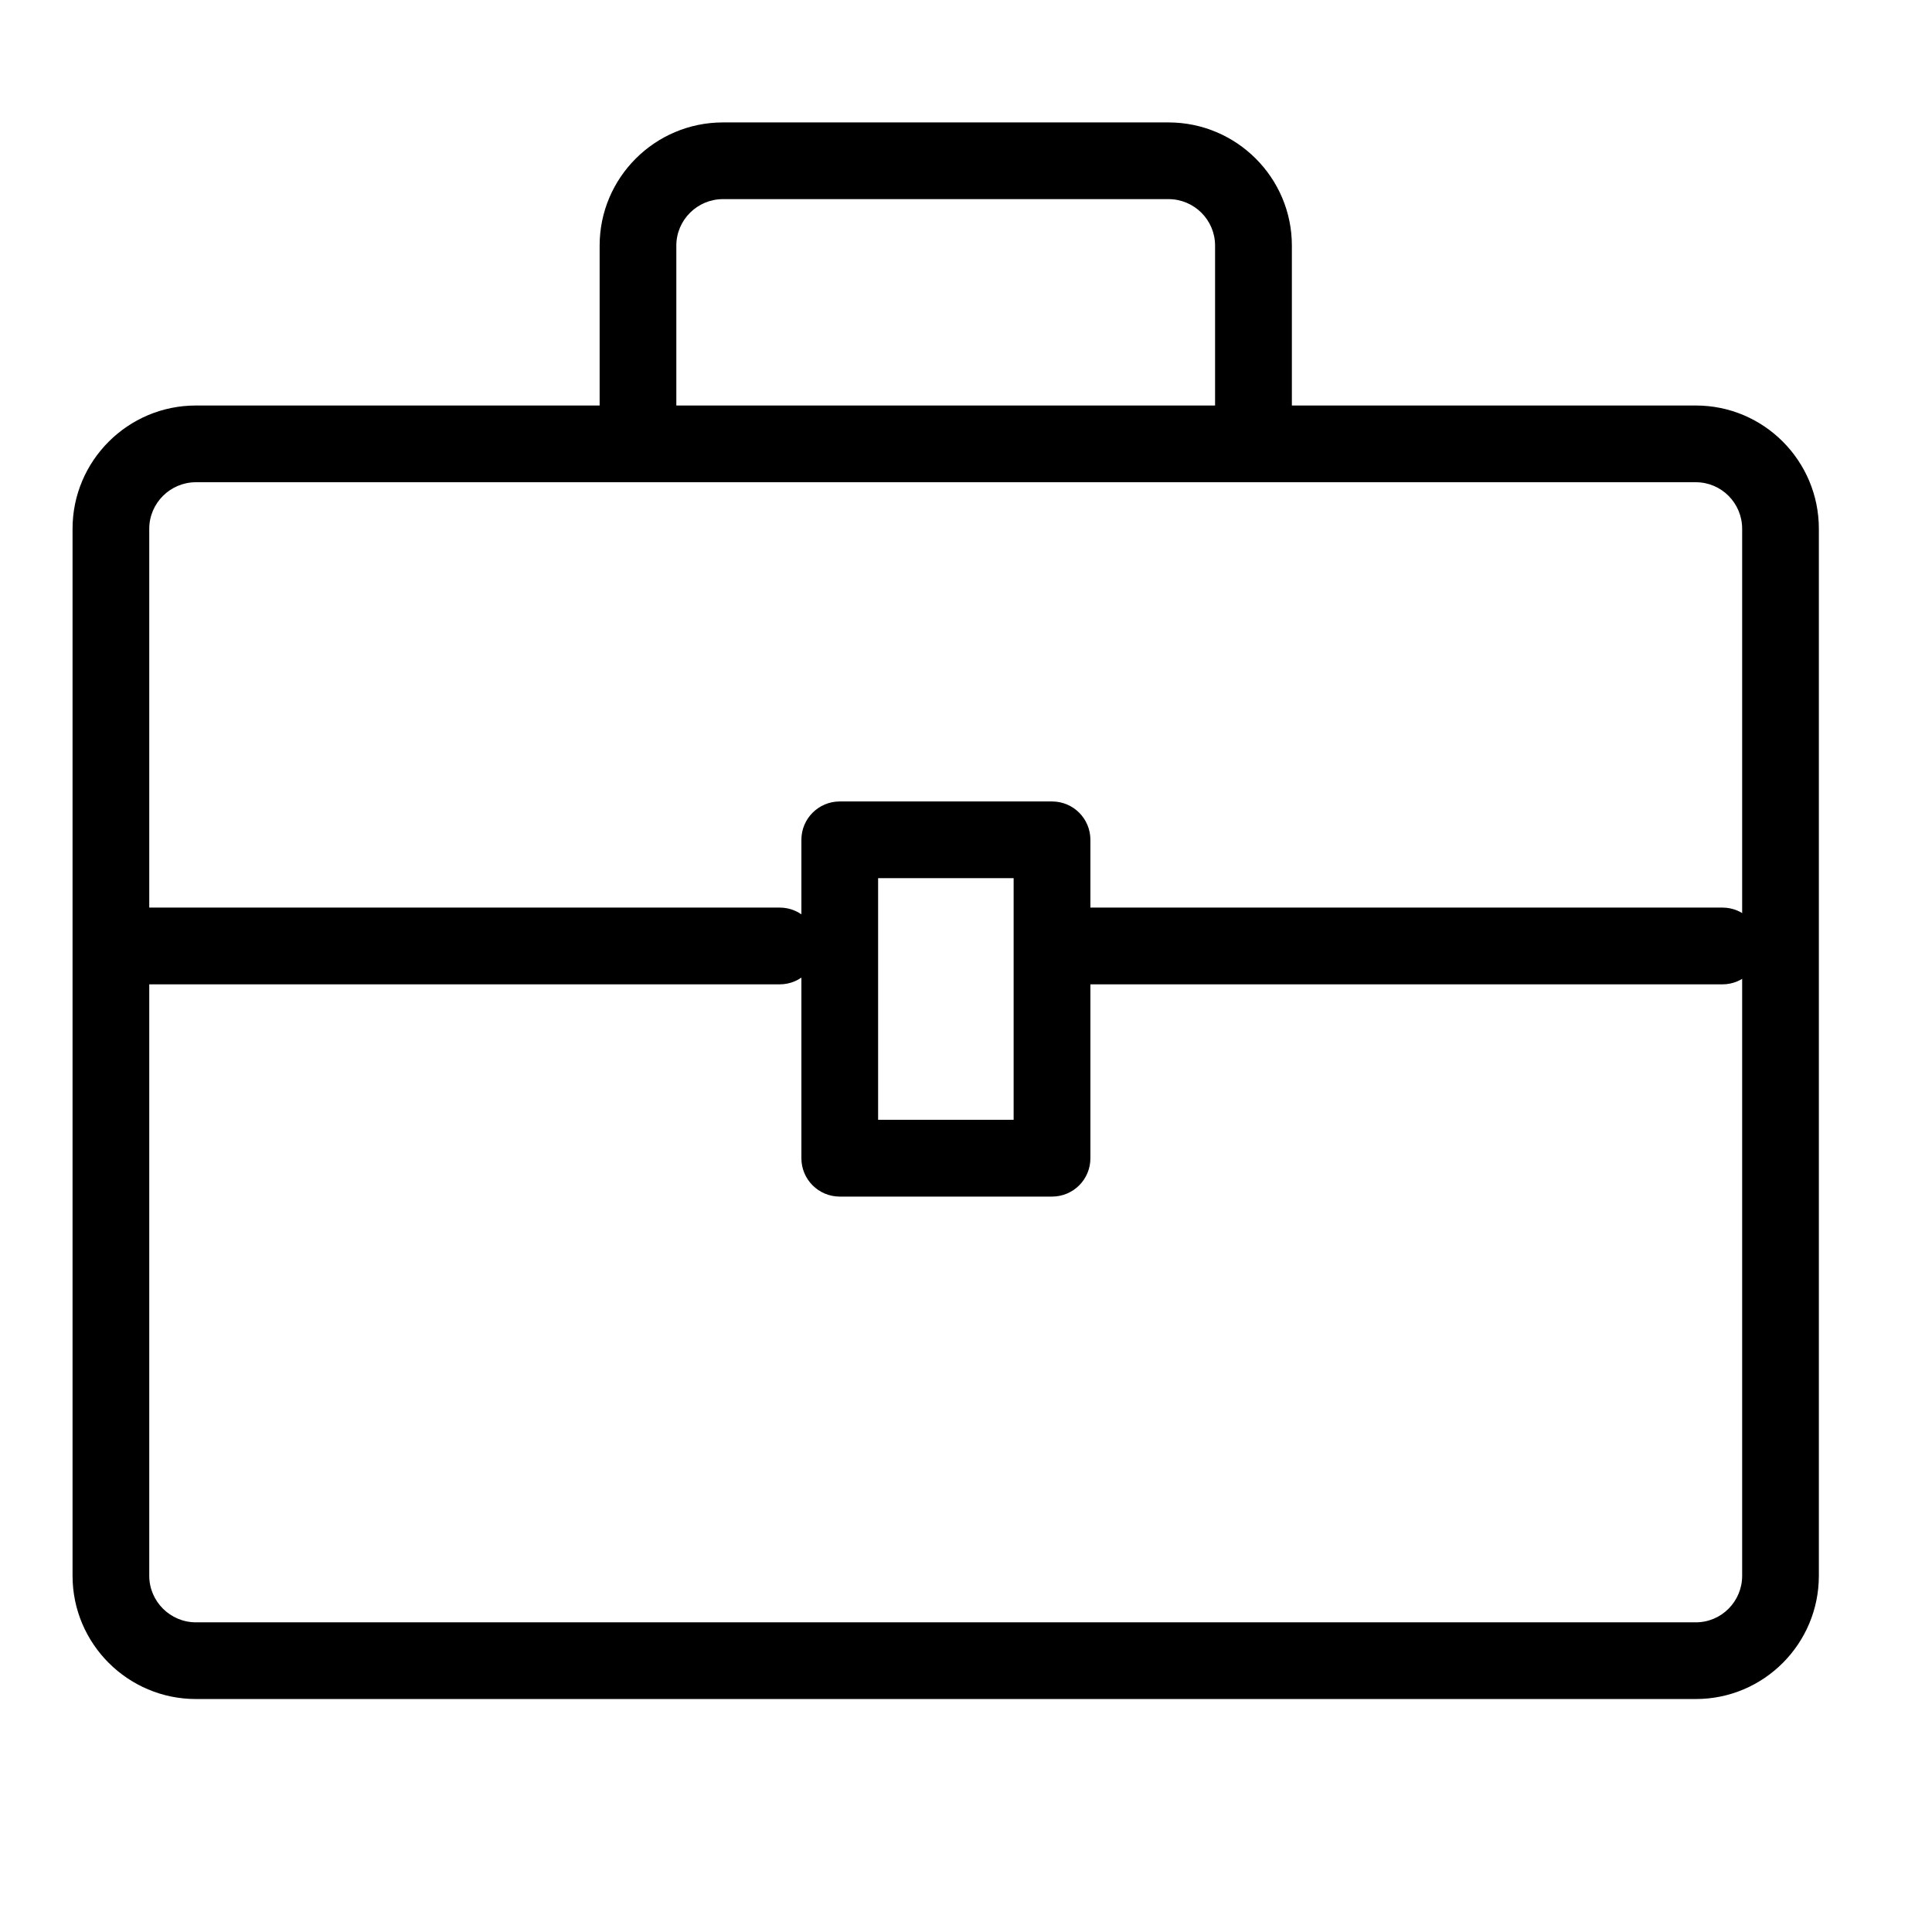
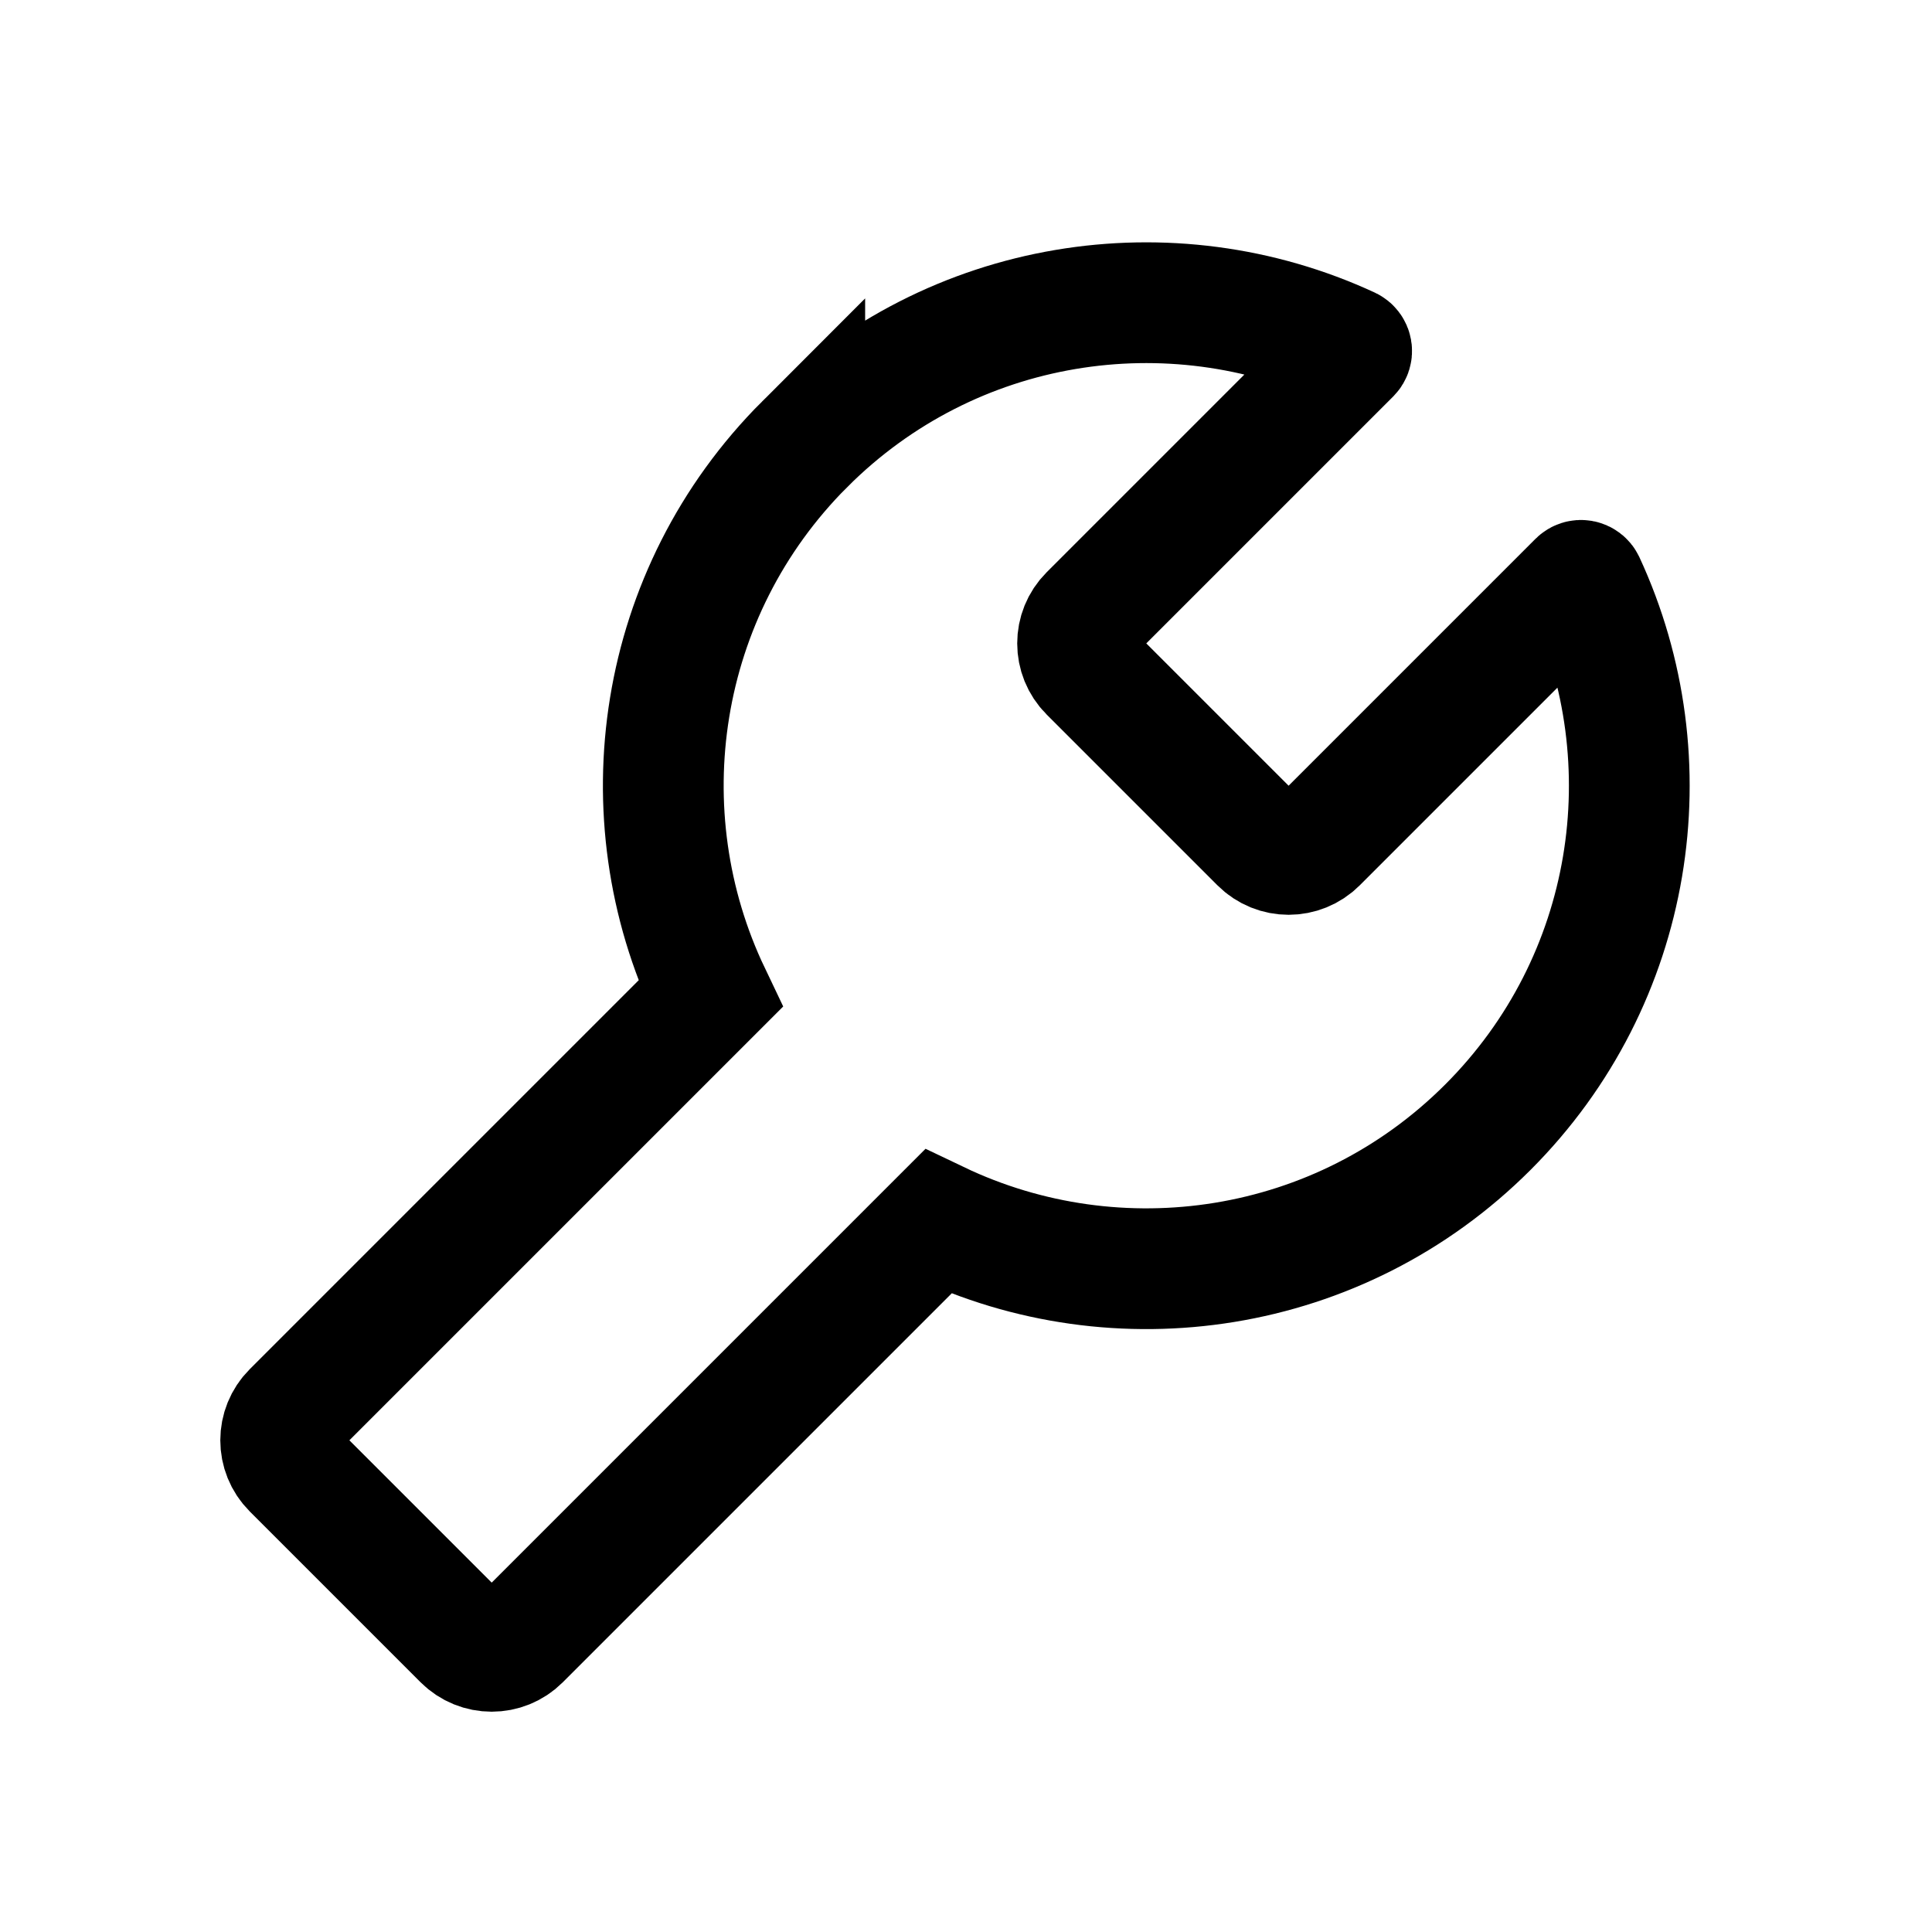
- <svg xmlns="http://www.w3.org/2000/svg" t="1553828490559" class="icon" style="" viewBox="0 0 1024 1024" version="1.1" p-id="1684" width="200" height="200">
-   <defs>
-     <style type="text/css" />
-   </defs>
-   <path d="M898.832 900.518 103.817 900.518c-36.003 0-65.364-29.286-65.364-65.314l0-554.949c0-36.042 29.362-65.327 65.364-65.327l795.016 0c36.003 0 65.199 29.285 65.199 65.327l0 554.949C964.031 871.232 934.835 900.518 898.832 900.518L898.832 900.518zM103.817 255.593c-13.576 0-24.712 11.085-24.712 24.663l0 554.949c0 13.576 11.137 24.663 24.712 24.663l795.016 0c13.577 0 24.547-11.086 24.547-24.663l0-554.949c0-13.577-10.971-24.663-24.547-24.663L103.817 255.593 103.817 255.593zM664.346 251.774c-11.161 0-20.332-9.081-20.332-20.332l0-101.279c0-13.576-11.048-24.624-24.7-24.624L383.182 105.54c-13.576 0-24.713 11.047-24.713 24.624l0 101.279c0 11.252-9.042 20.332-20.332 20.332-11.201 0-20.32-9.081-20.32-20.332l0-101.279c0-35.99 29.324-65.276 65.365-65.276l236.133 0c36.067 0 65.403 29.285 65.403 65.276l0 101.279C684.717 242.694 675.636 251.774 664.346 251.774L664.346 251.774zM413.233 521.726 75.694 521.726c-11.163 0-20.333-9.118-20.333-20.357 0-11.252 9.17-20.332 20.333-20.332l337.539 0c11.278 0 20.32 9.081 20.32 20.332C433.553 512.608 424.511 521.726 413.233 521.726L413.233 521.726zM912.894 521.726 575.368 521.726c-11.213 0-20.332-9.118-20.332-20.357 0-11.252 9.119-20.332 20.332-20.332l337.526 0c11.29 0 20.332 9.081 20.332 20.332C933.226 512.608 924.184 521.726 912.894 521.726L912.894 521.726zM557.563 634.218 445.085 634.218c-11.213 0-20.332-9.08-20.332-20.331l0-168.764c0-11.251 9.119-20.332 20.332-20.332l112.479 0c11.29 0 20.371 9.081 20.371 20.332l0 168.764C577.934 625.138 568.853 634.218 557.563 634.218L557.563 634.218zM465.418 593.515l71.828 0L537.245 465.455l-71.828 0L465.418 593.515 465.418 593.515z" p-id="1685" />
+ <svg viewBox="0 0 48 48" fill="none" stroke="currentColor" stroke-width="3" stroke-linecap="butt" stroke-linejoin="miter">
+   <path d="M19.994 11.036c3.66-3.66 9.094-4.462 13.531-2.406a.1.1 0 01.028.16l-6.488 6.488a1 1 0 000 1.414l4.243 4.243a1 1 0 001.414 0l6.488-6.488a.1.1 0 01.16.028c2.056 4.437 1.254 9.872-2.405 13.531-3.695 3.695-9.2 4.477-13.66 2.346L12.923 40.734a1 1 0 01-1.414 0l-4.243-4.243a1 1 0 010-1.414l10.382-10.382c-2.13-4.46-1.349-9.965 2.346-13.66z" />
</svg>
